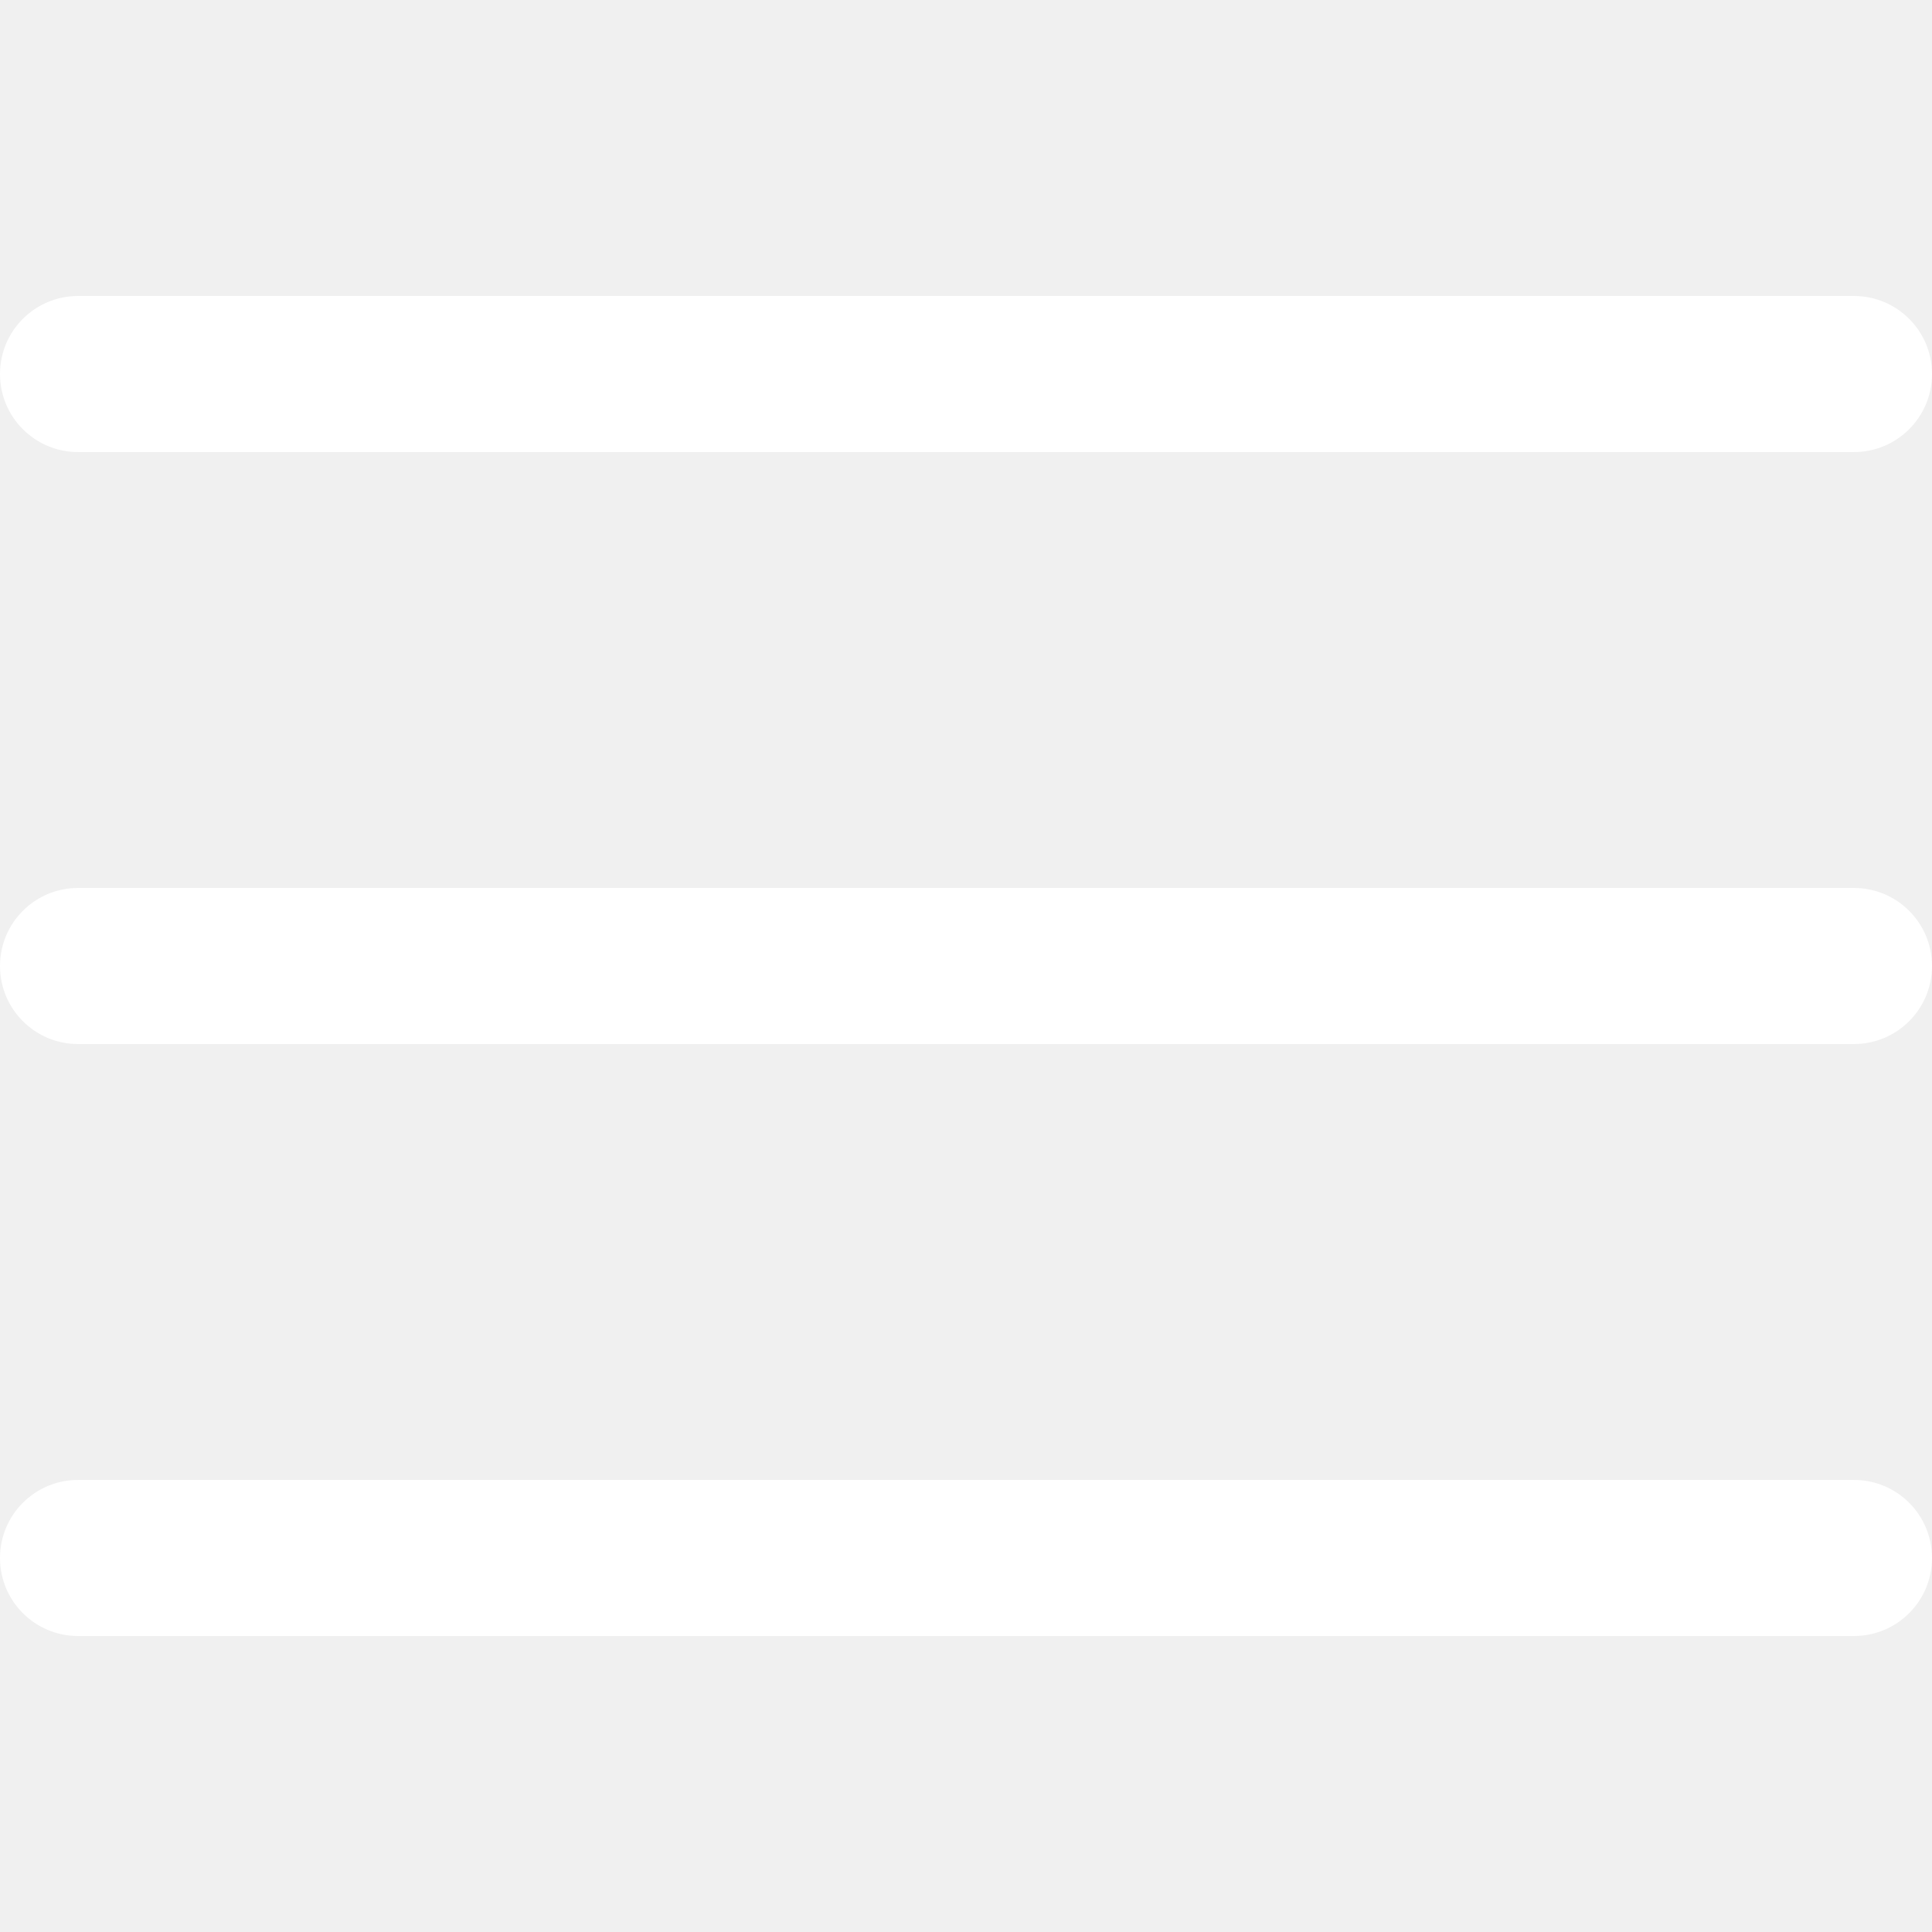
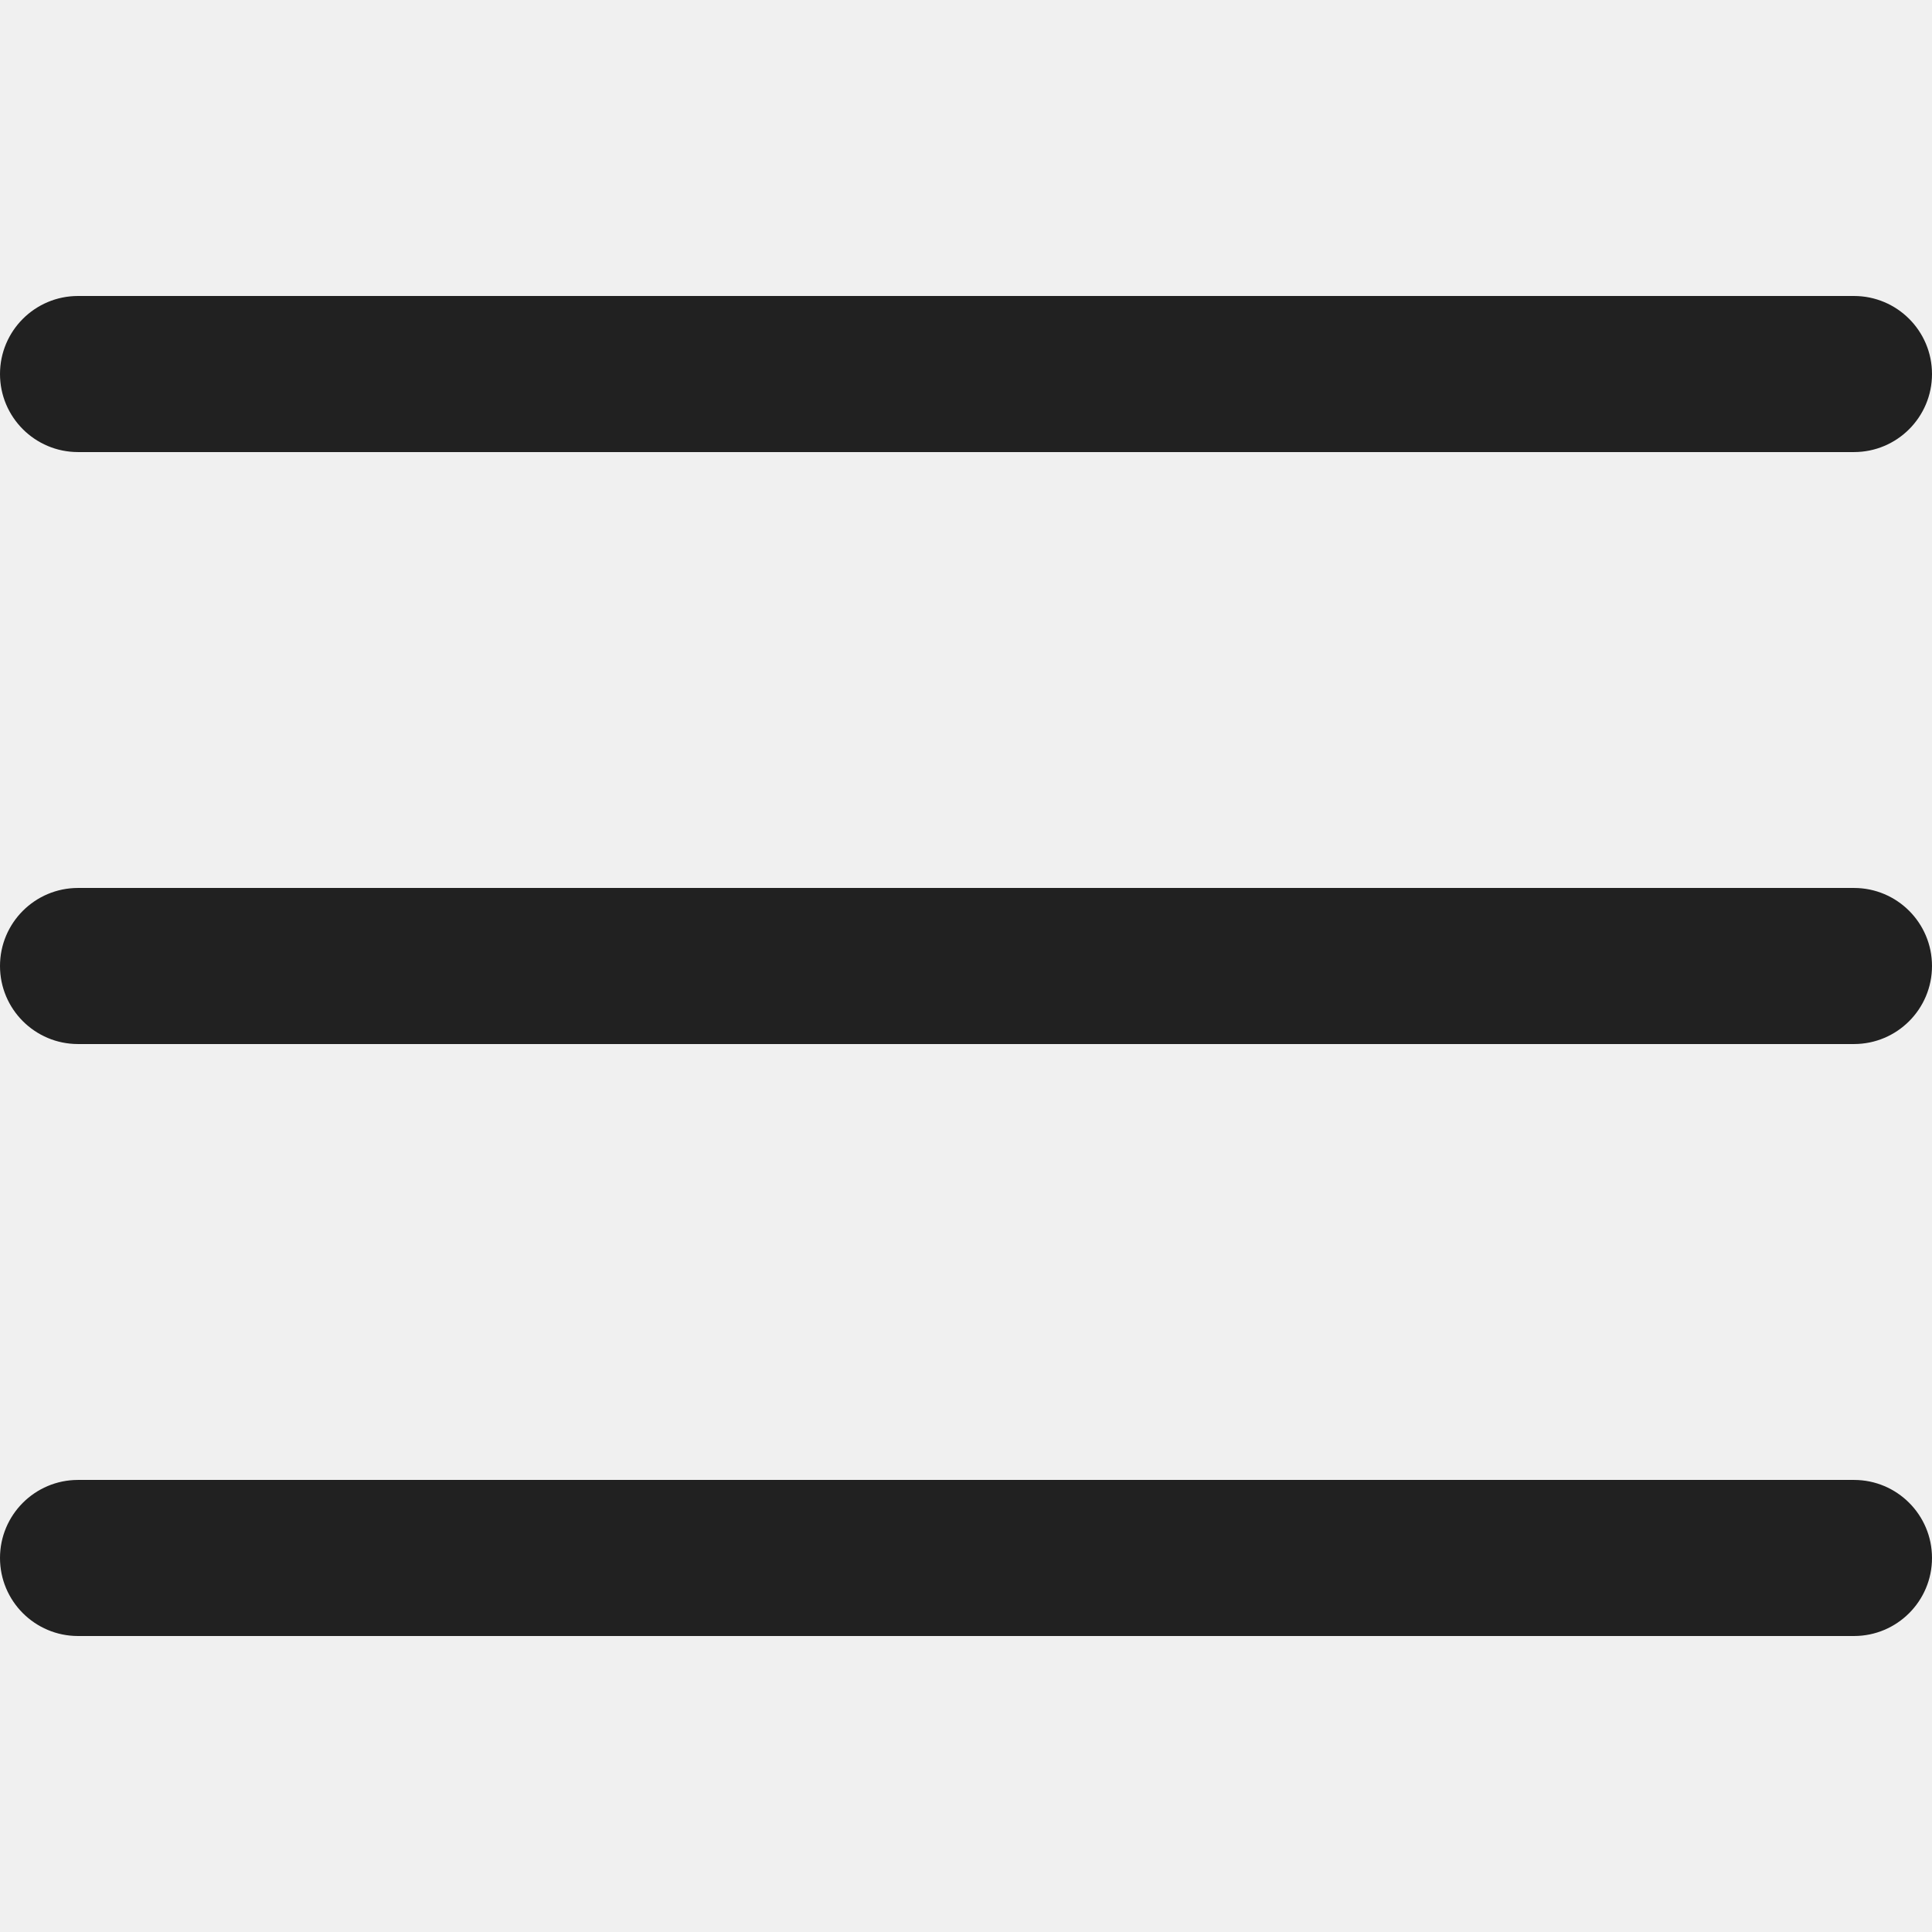
<svg xmlns="http://www.w3.org/2000/svg" version="1.1" id="Layer_1" x="0px" y="0px" viewBox="0 0 512 512" style="enable-background:new 0 0 512 512;" xml:space="preserve" width="512px" height="512px" class="">
  <g>
    <g>
      <g>
-         <path d="M491.318,235.318H20.682C9.26,235.318,0,244.577,0,256s9.26,20.682,20.682,20.682h470.636    c11.423,0,20.682-9.259,20.682-20.682C512,244.578,502.741,235.318,491.318,235.318z" data-original="#000000" class="active-path" data-old_color="#ffffff" fill="#ffffff" />
+         <path d="M491.318,235.318H20.682C9.26,235.318,0,244.577,0,256s9.26,20.682,20.682,20.682h470.636    c11.423,0,20.682-9.259,20.682-20.682C512,244.578,502.741,235.318,491.318,235.318z" data-original="#000000" class="active-path" data-old_color="#ffffff" fill="#212121" />
      </g>
    </g>
    <g>
      <g>
-         <path d="M491.318,78.439H20.682C9.26,78.439,0,87.699,0,99.121c0,11.422,9.26,20.682,20.682,20.682h470.636    c11.423,0,20.682-9.26,20.682-20.682C512,87.699,502.741,78.439,491.318,78.439z" data-original="#000000" class="active-path" data-old_color="#ffffff" fill="#ffffff" />
+         <path d="M491.318,78.439H20.682C9.26,78.439,0,87.699,0,99.121c0,11.422,9.26,20.682,20.682,20.682h470.636    c11.423,0,20.682-9.26,20.682-20.682C512,87.699,502.741,78.439,491.318,78.439z" data-original="#000000" class="active-path" data-old_color="#ffffff" fill="#212121" />
      </g>
    </g>
    <g>
      <g>
-         <path d="M491.318,392.197H20.682C9.26,392.197,0,401.456,0,412.879s9.26,20.682,20.682,20.682h470.636    c11.423,0,20.682-9.259,20.682-20.682S502.741,392.197,491.318,392.197z" data-original="#000000" class="active-path" data-old_color="#ffffff" fill="#ffffff" />
+         <path d="M491.318,392.197H20.682C9.26,392.197,0,401.456,0,412.879s9.26,20.682,20.682,20.682h470.636    c11.423,0,20.682-9.259,20.682-20.682S502.741,392.197,491.318,392.197z" data-original="#000000" class="active-path" data-old_color="#ffffff" fill="#212121" />
      </g>
    </g>
  </g>
</svg>
